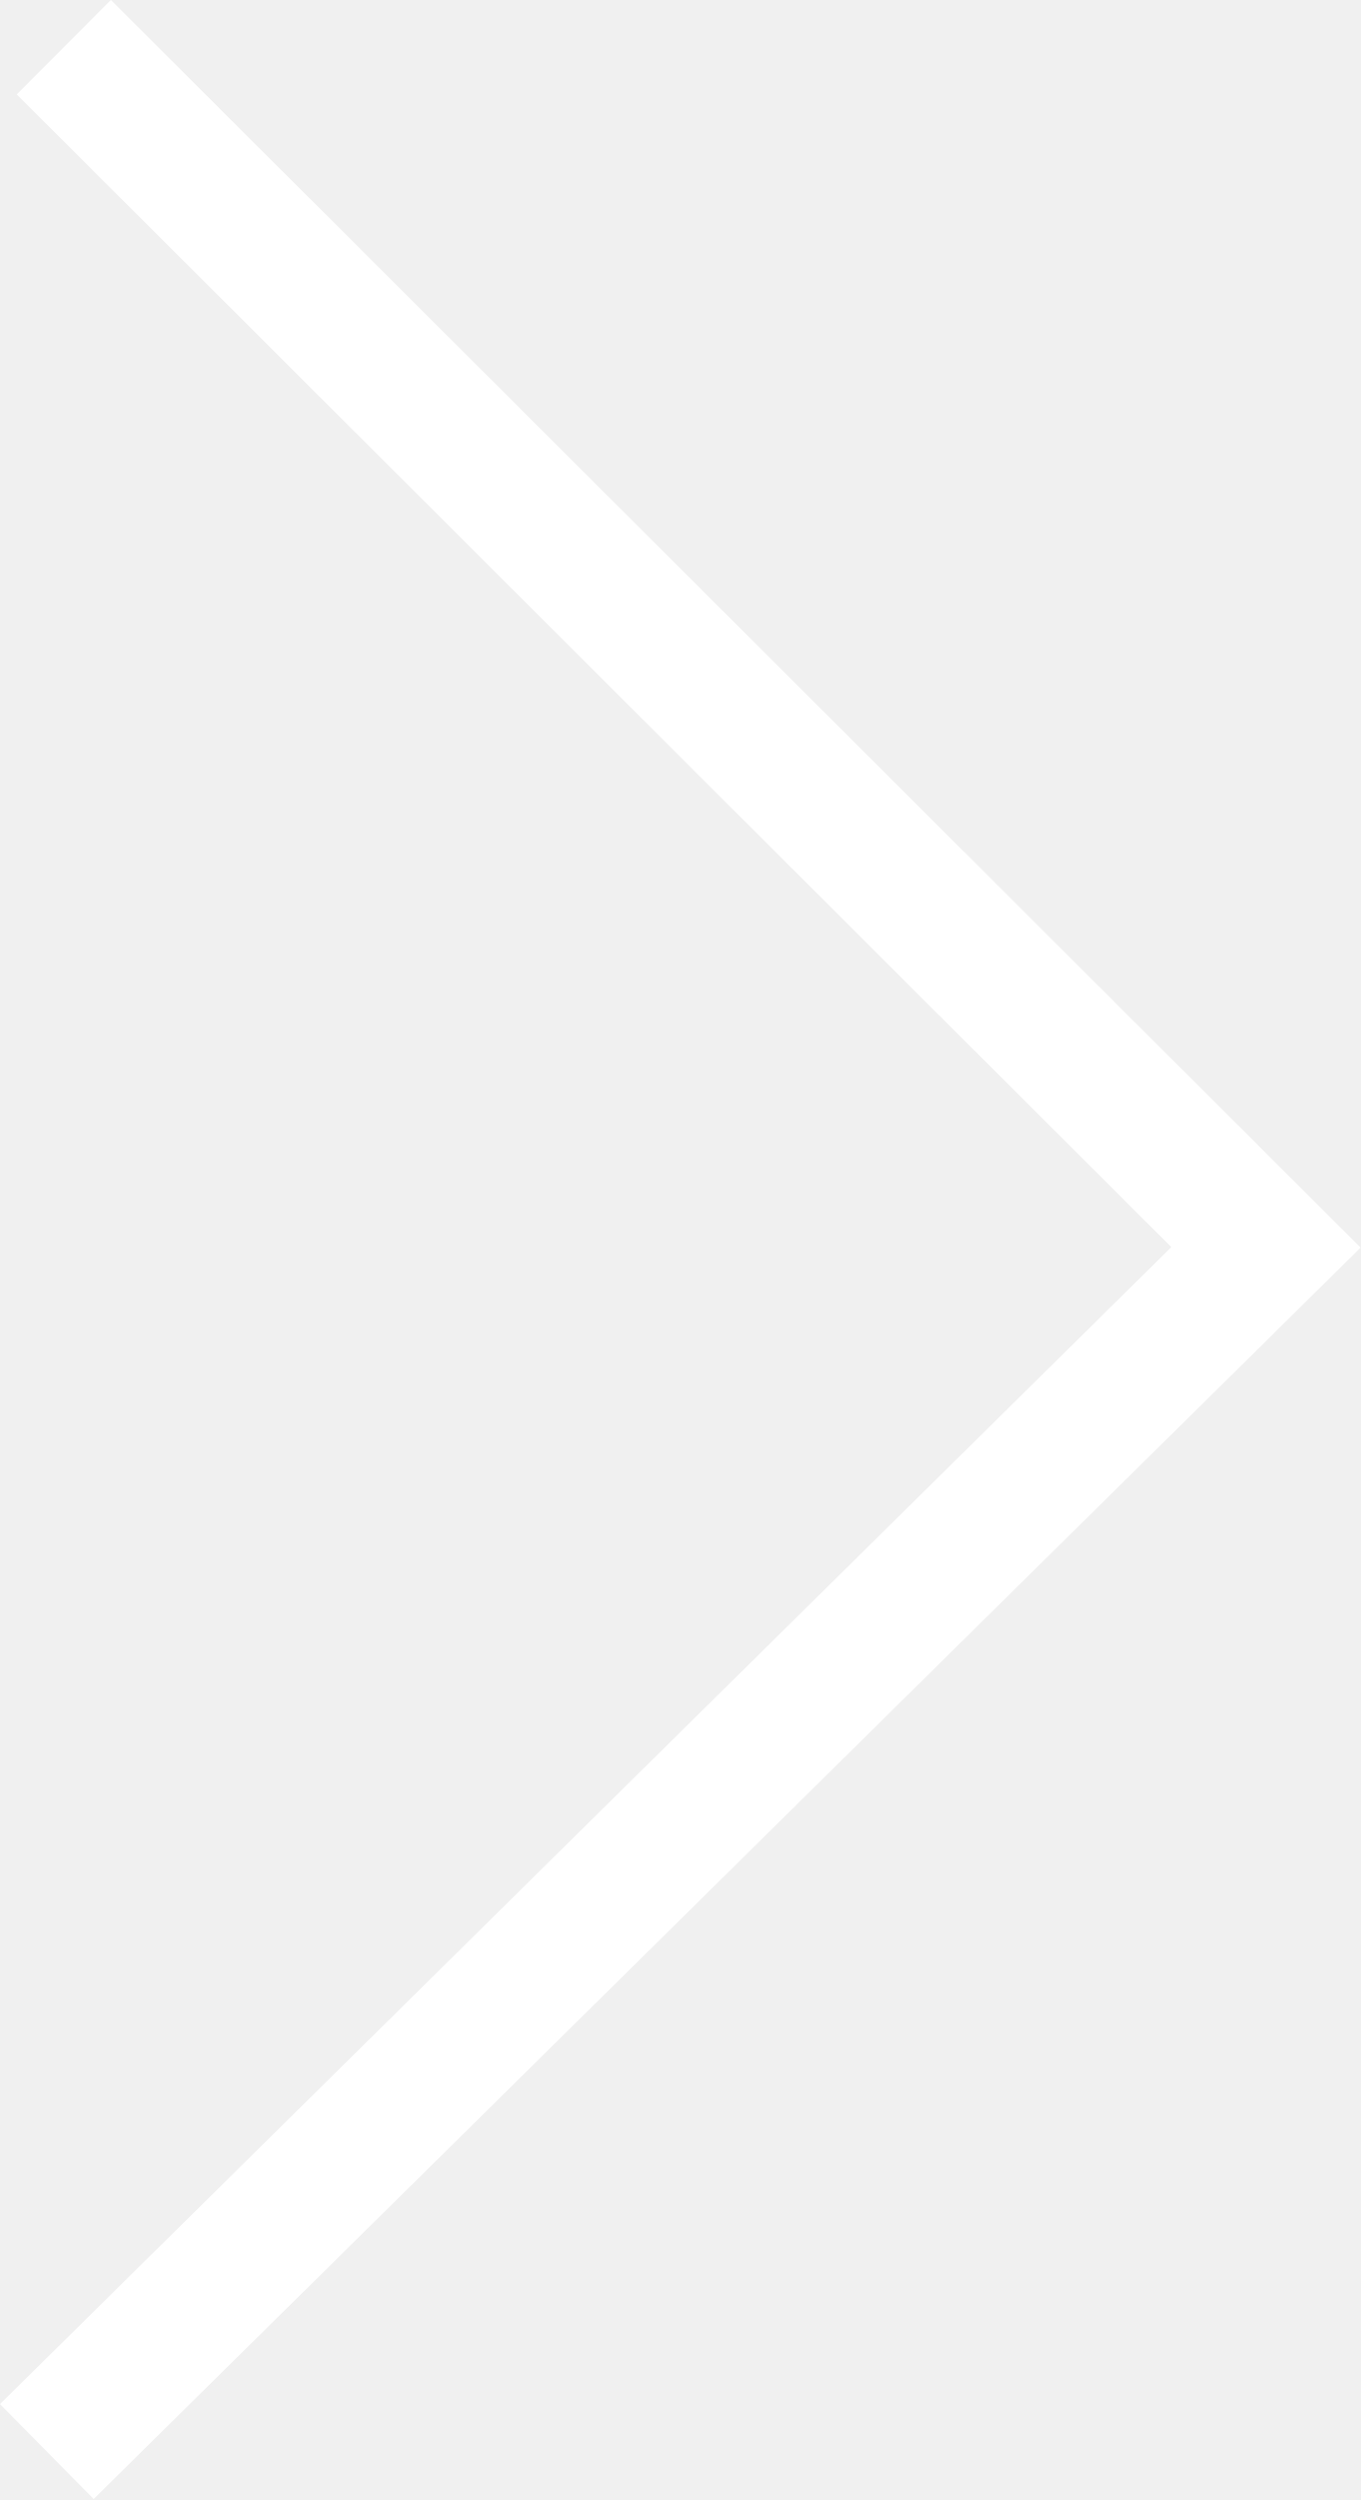
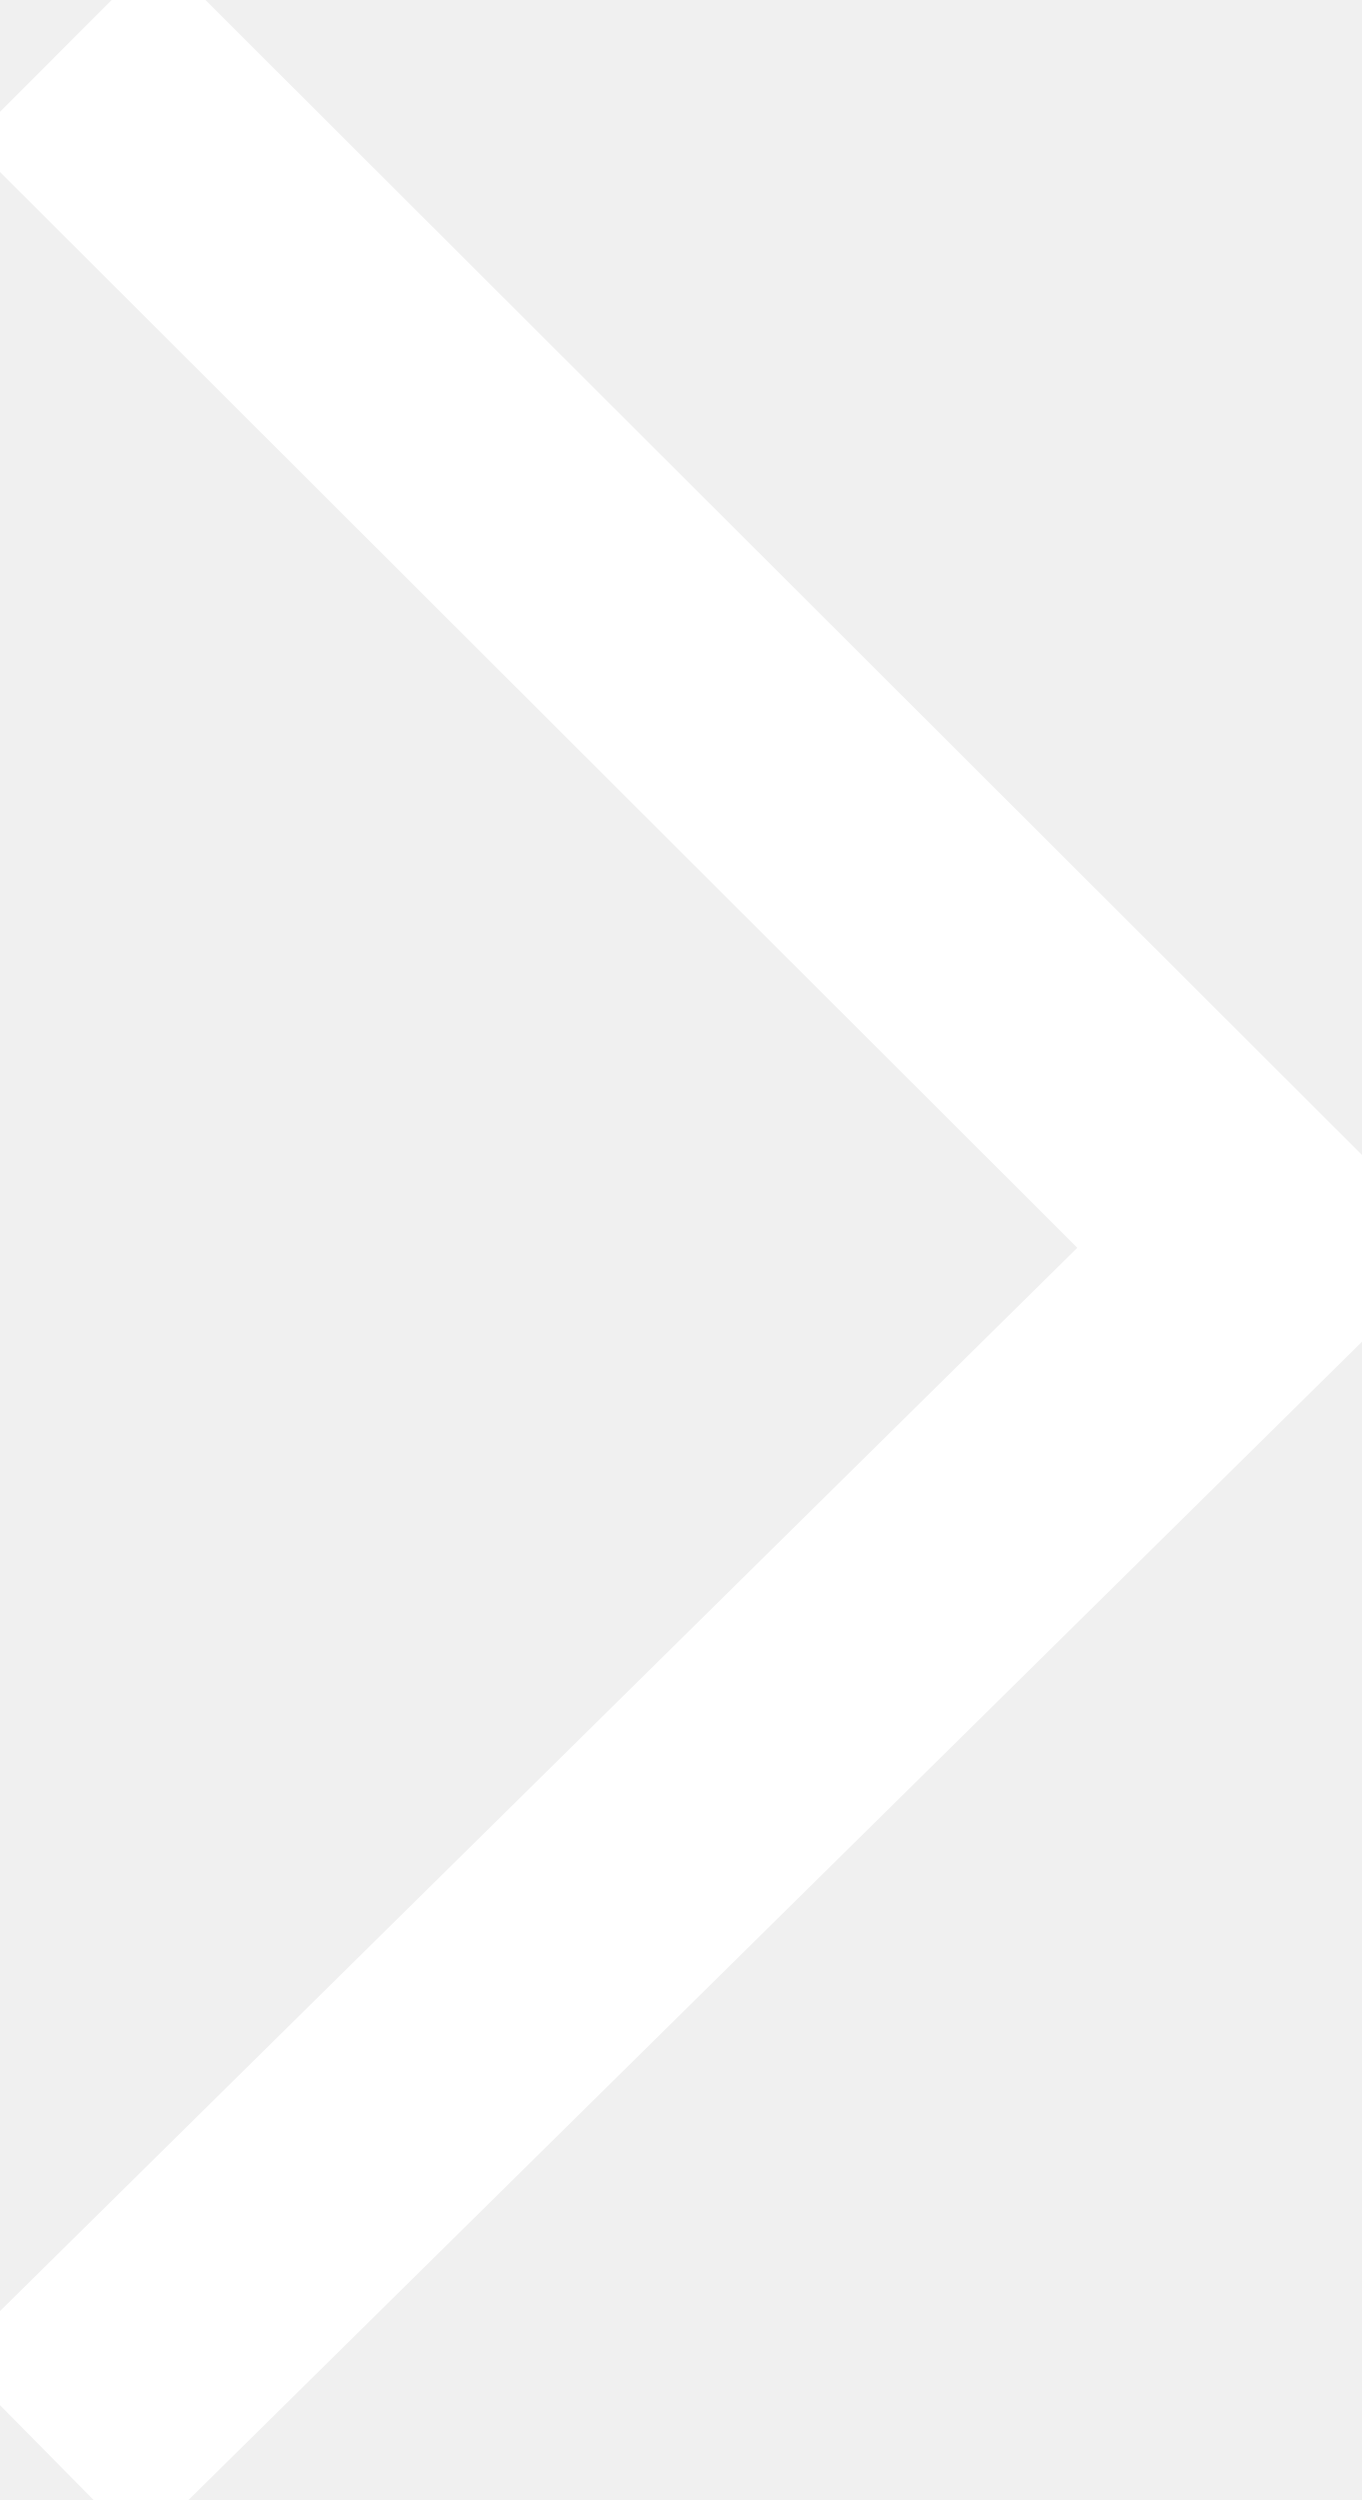
- <svg xmlns="http://www.w3.org/2000/svg" id="Calque_1" data-name="Calque 1" viewBox="0 0 163.3 299.83">
-   <defs>
-     <style>.cls-1{fill:none;stroke:#fff;stroke-miterlimit:10;stroke-width:16px;}</style>
-   </defs>
-   <polyline class="cls-1" points="7.66 5.66 151.94 149.66 5.62 294.14" />
+ <svg xmlns="http://www.w3.org/2000/svg" version="1.1" id="Calque_1" x="0px" y="0px" viewBox="0 0 163.3 299.8" style="enable-background:new 0 0 163.3 299.8;" xml:space="preserve">
+   <style type="text/css">
+ 	.st0{fill:none;stroke:#FFFFFF;stroke-width:32;stroke-miterlimit:10;}
+ </style>
+   <polyline class="st0" points="7.7,5.7 151.9,149.7 5.6,294.1 " />
</svg>
